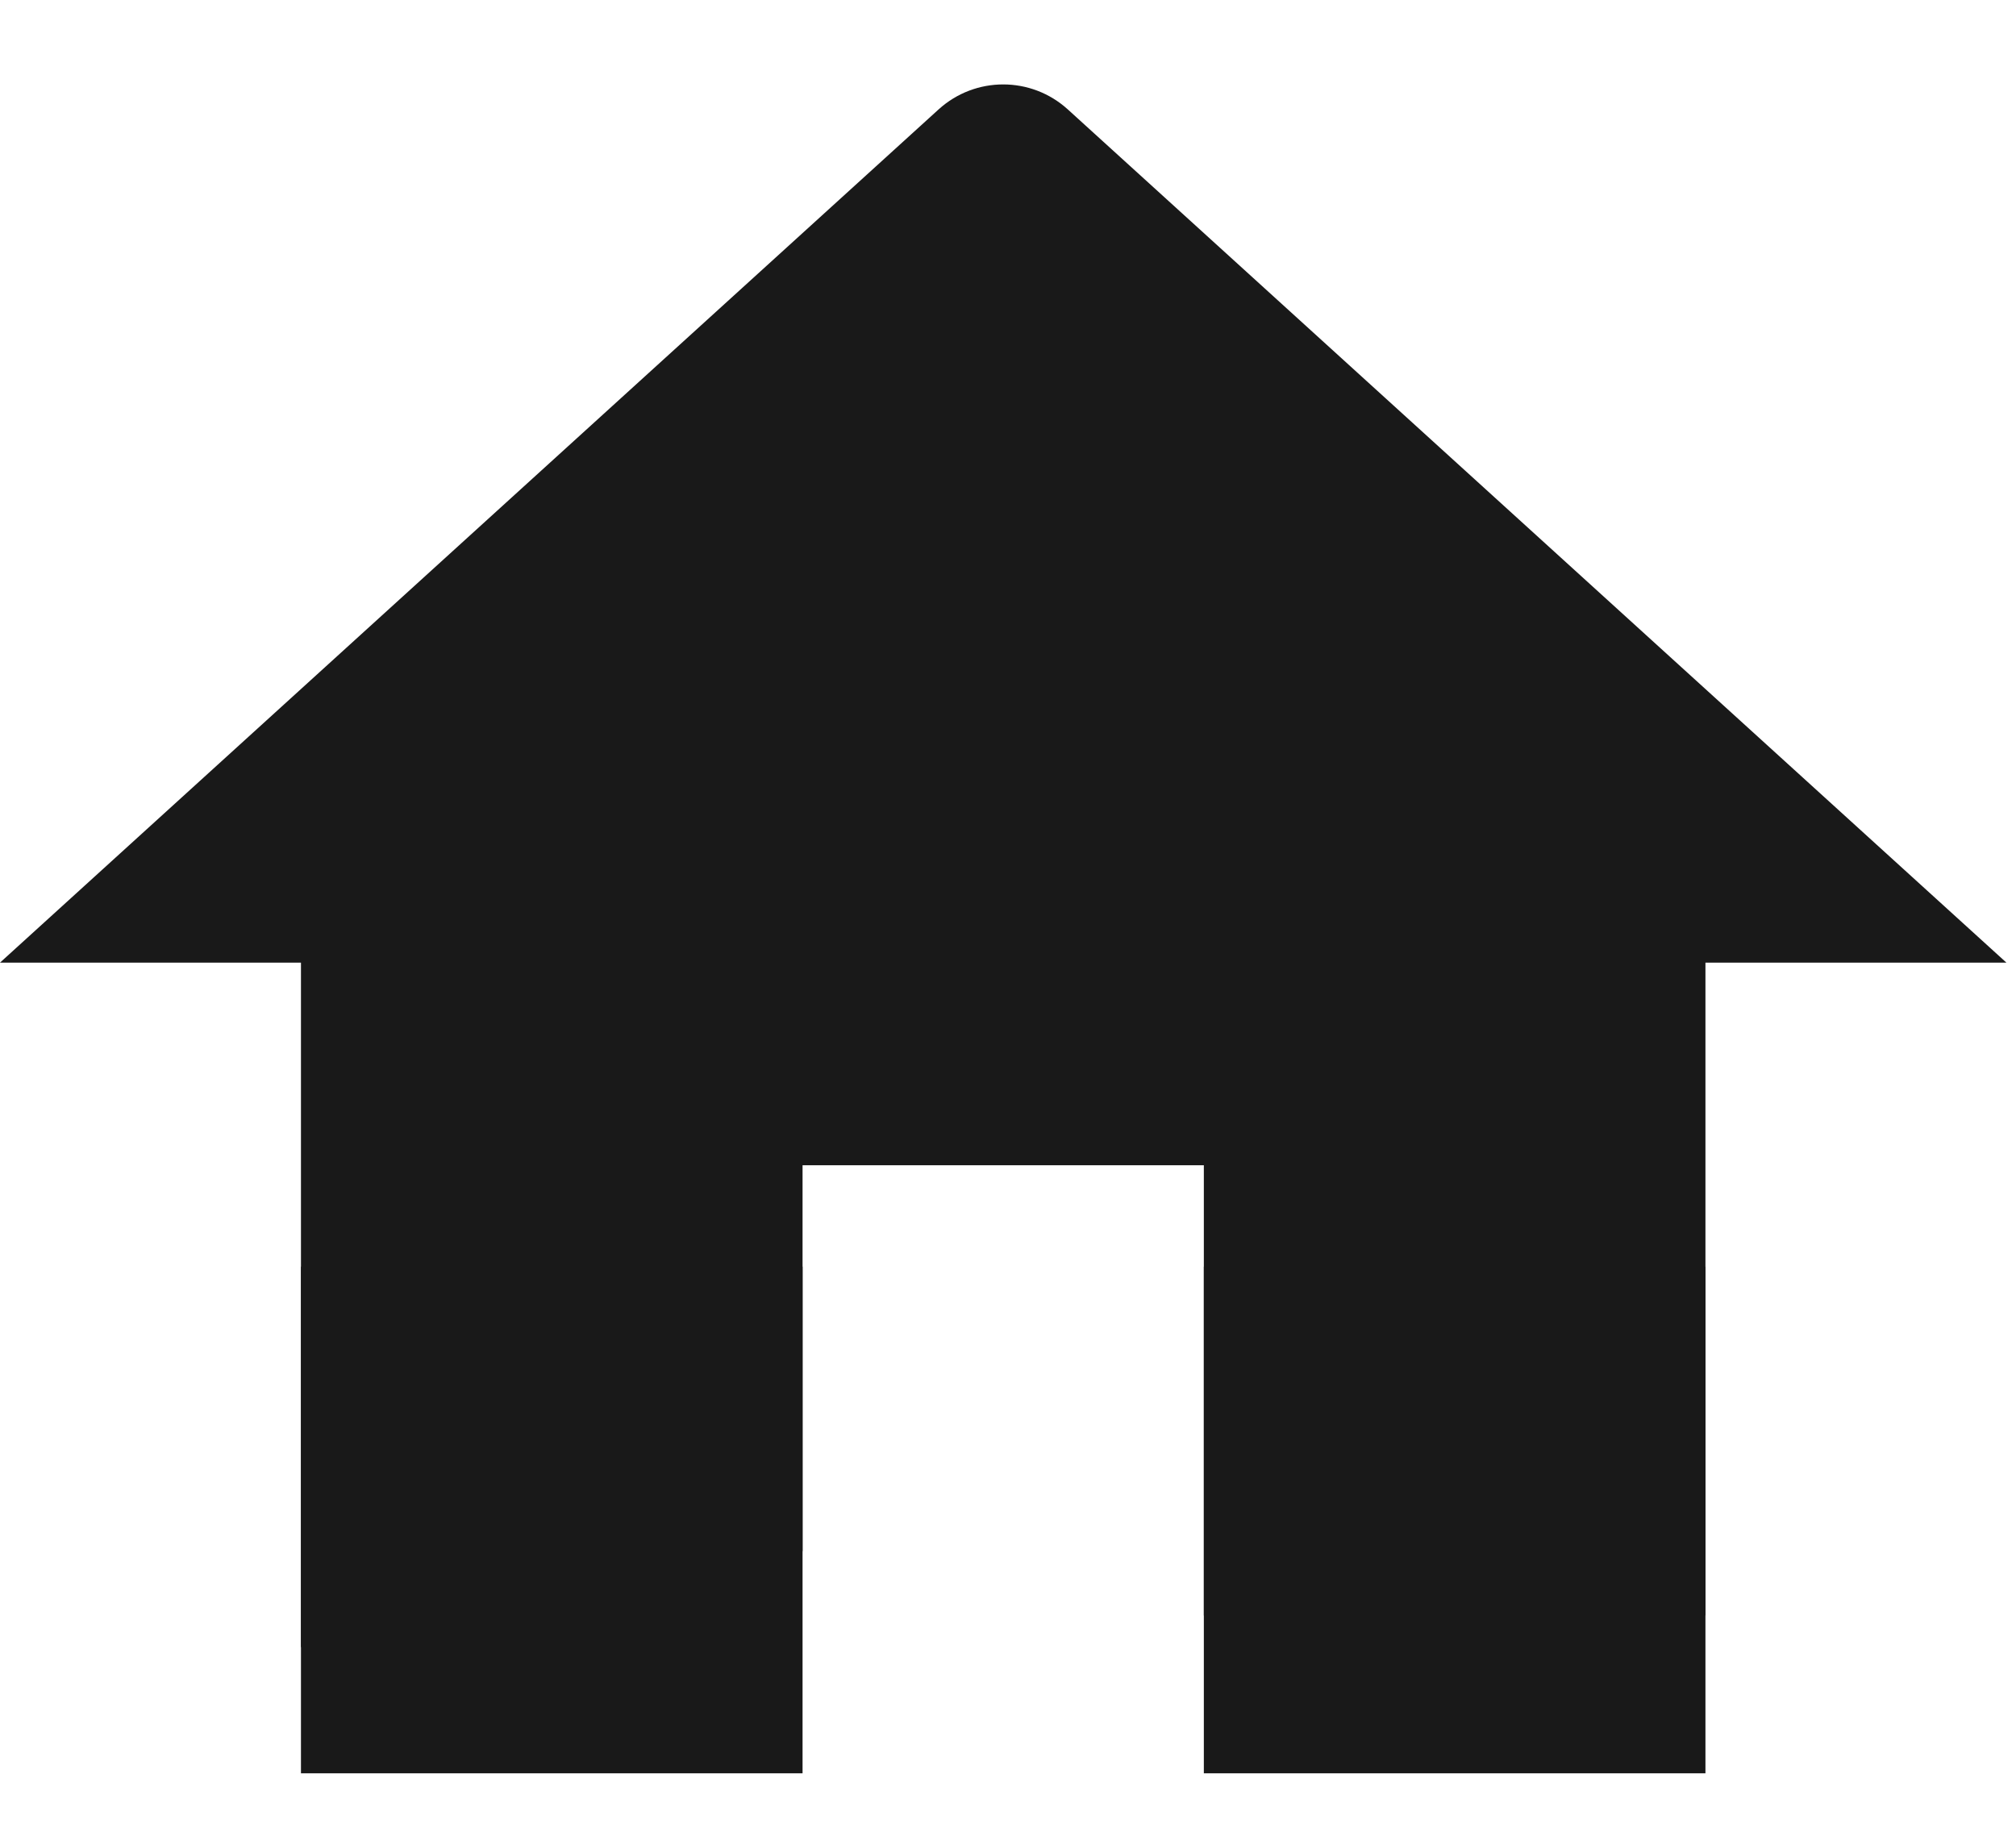
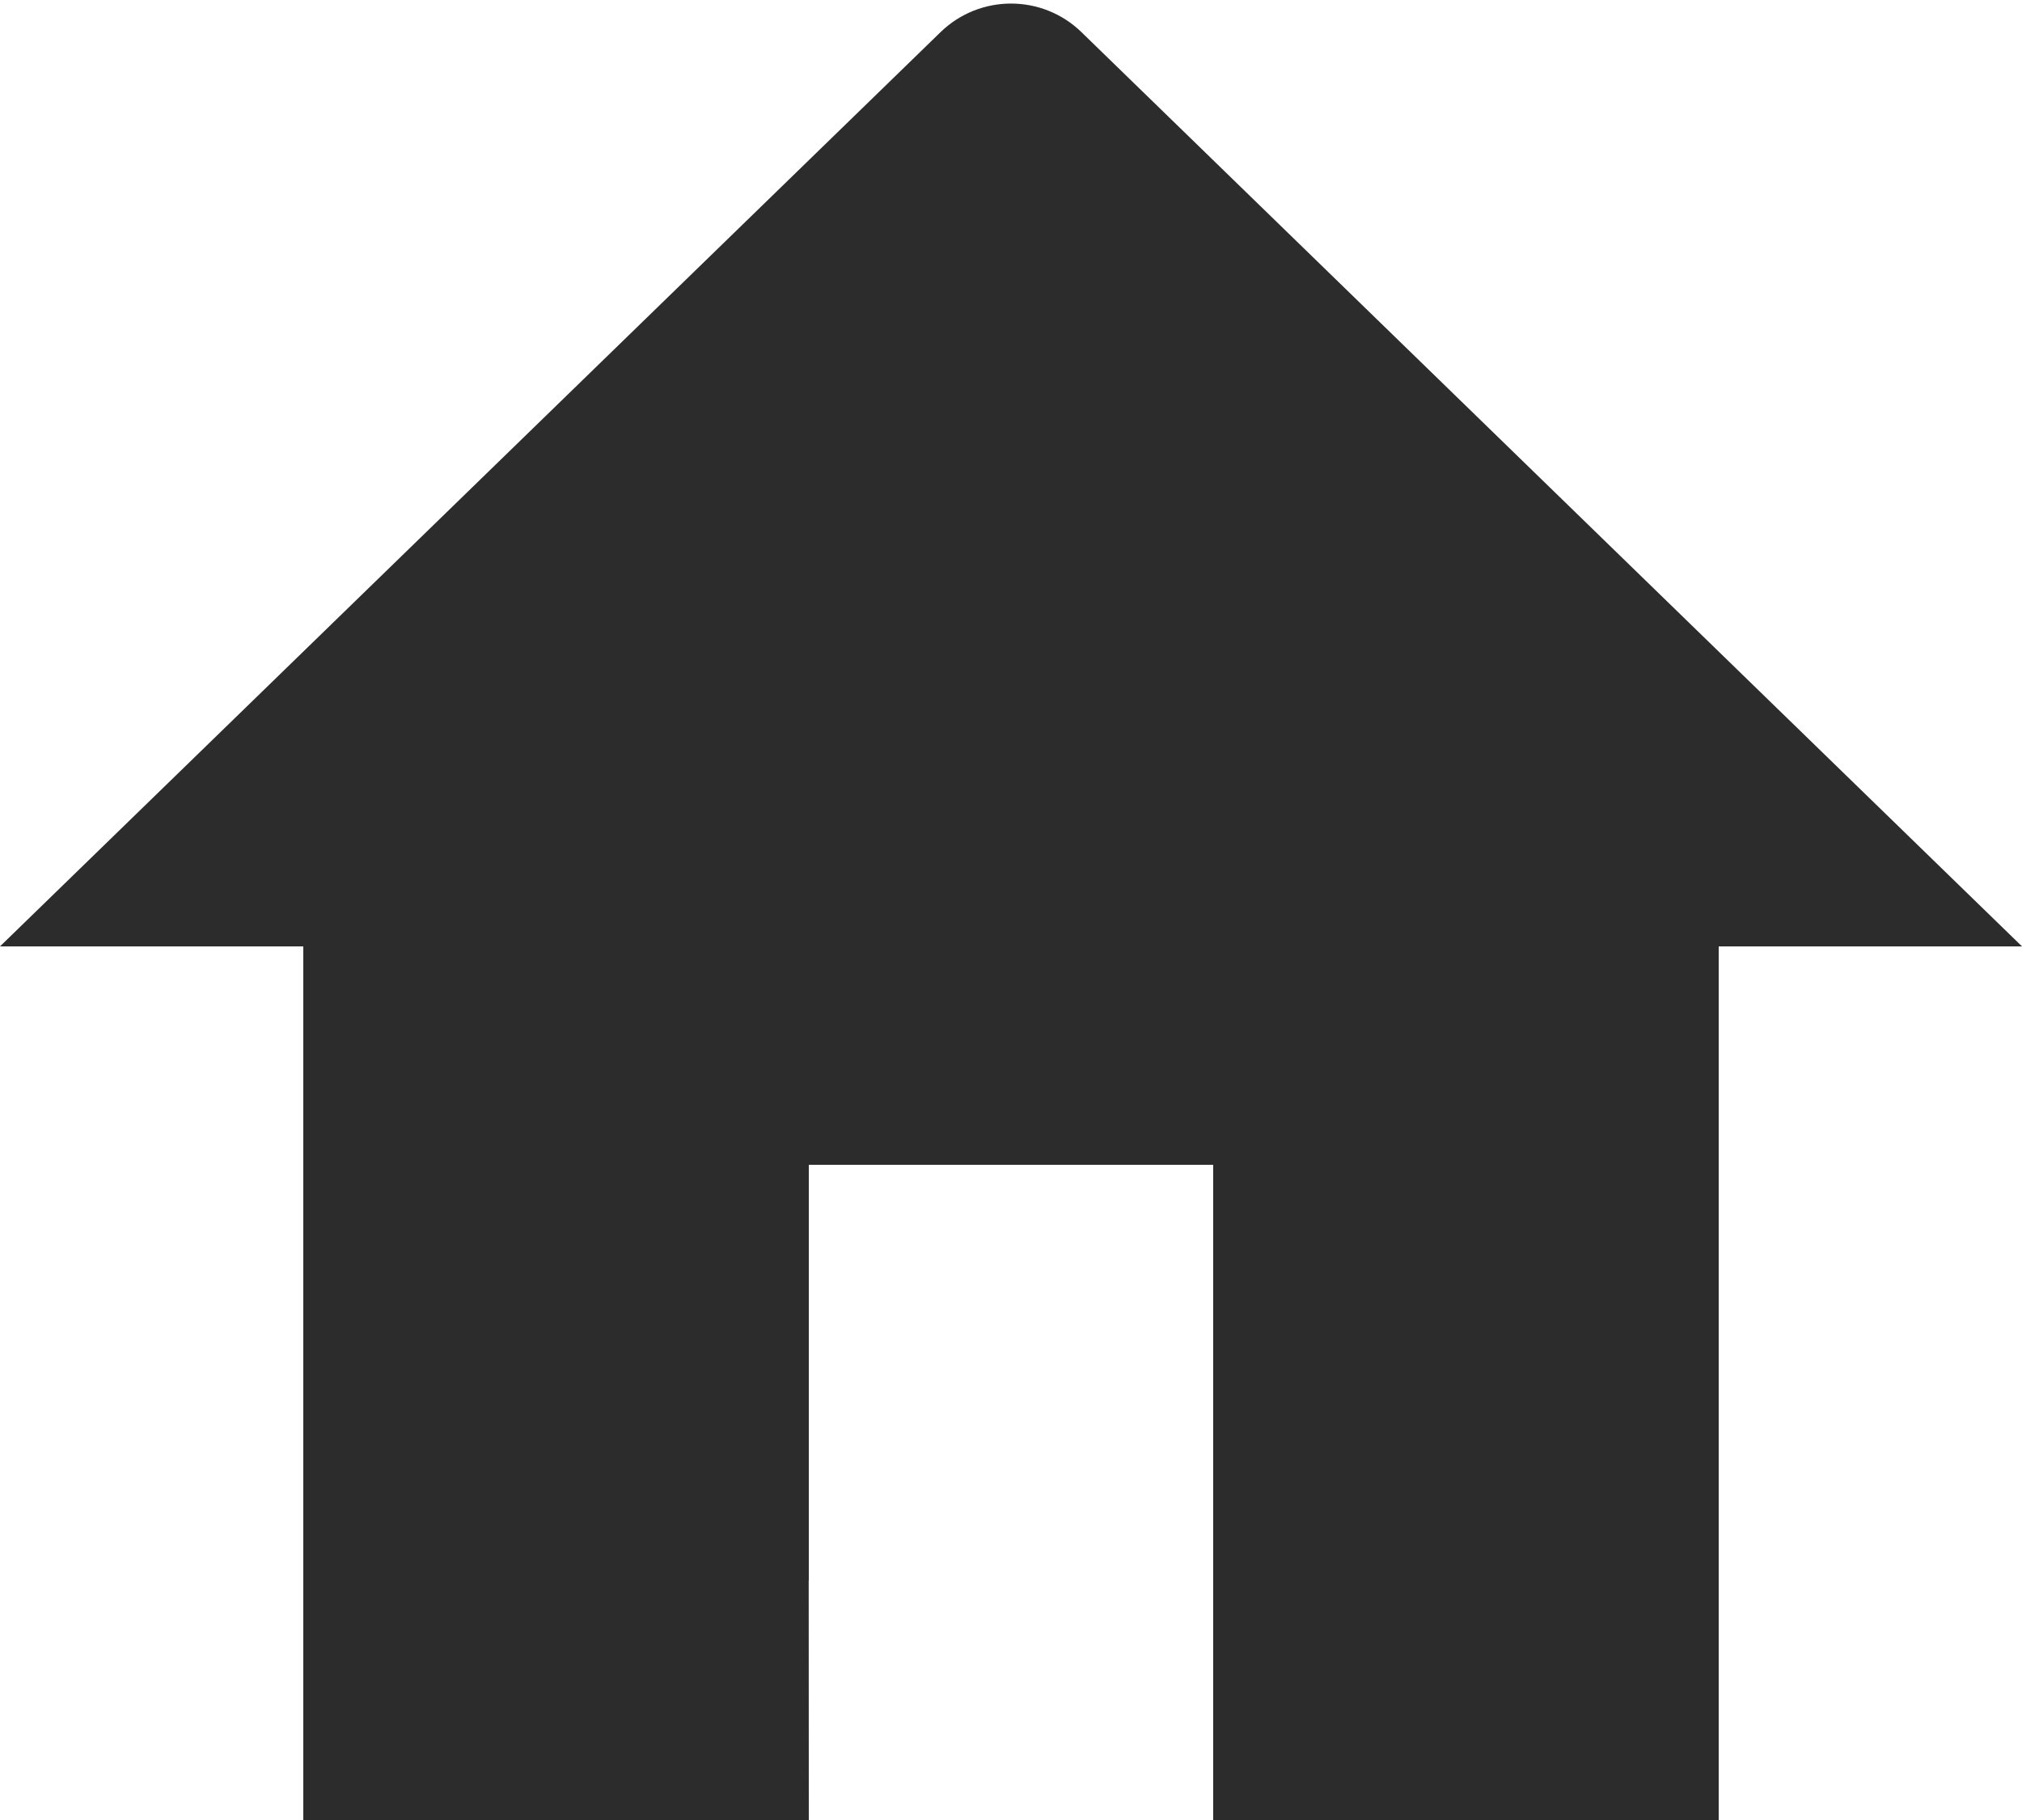
- <svg xmlns="http://www.w3.org/2000/svg" width="21px" height="19px" viewBox="0 0 21 19" version="1.1">
-   <defs />
+ <svg xmlns="http://www.w3.org/2000/svg" width="20px" height="18px" viewBox="0 0 20 18" version="1.1">
  <g id="Page-1" stroke="none" stroke-width="1" fill="none" fill-rule="evenodd">
-     <g id="home" fill="#191919">
-       <g>
-         <g transform="translate(0, 0.527778)">
-           <path d="M8.36,15.63 L8.36,11.611 L12.54,11.611 L12.54,16.301 L17.765,16.301 L17.765,9.5 L20.9,9.5 L11.123,0.612 C10.741,0.265 10.159,0.265 9.777,0.612 L0,9.5 L3.135,9.5 L3.135,16.631 L8.36,15.63 Z" id="Shape" />
-           <rect id="Rectangle" x="3.135" y="12.667" width="5.225" height="5.278" />
-           <rect id="Rectangle" x="12.54" y="12.667" width="5.225" height="5.278" />
-         </g>
+     <g id="Artboard" transform="translate(-795, -14)" fill="#2C2C2C">
+       <g id="home" transform="translate(795, 14)">
+         <path d="M17,18 L12,18 L12,11.52 L8,11.52 L8,15.632 L7.999,15.632 L8,18 L3,18 L3,12.6 L3,12.6 L3,9.36 L0,9.36 L9.303,0.318 C9.691,-0.059 10.309,-0.059 10.697,0.318 L10.697,0.318 L20,9.36 L17,9.36 L17,18 Z" id="Combined-Shape" />
      </g>
    </g>
  </g>
</svg>
